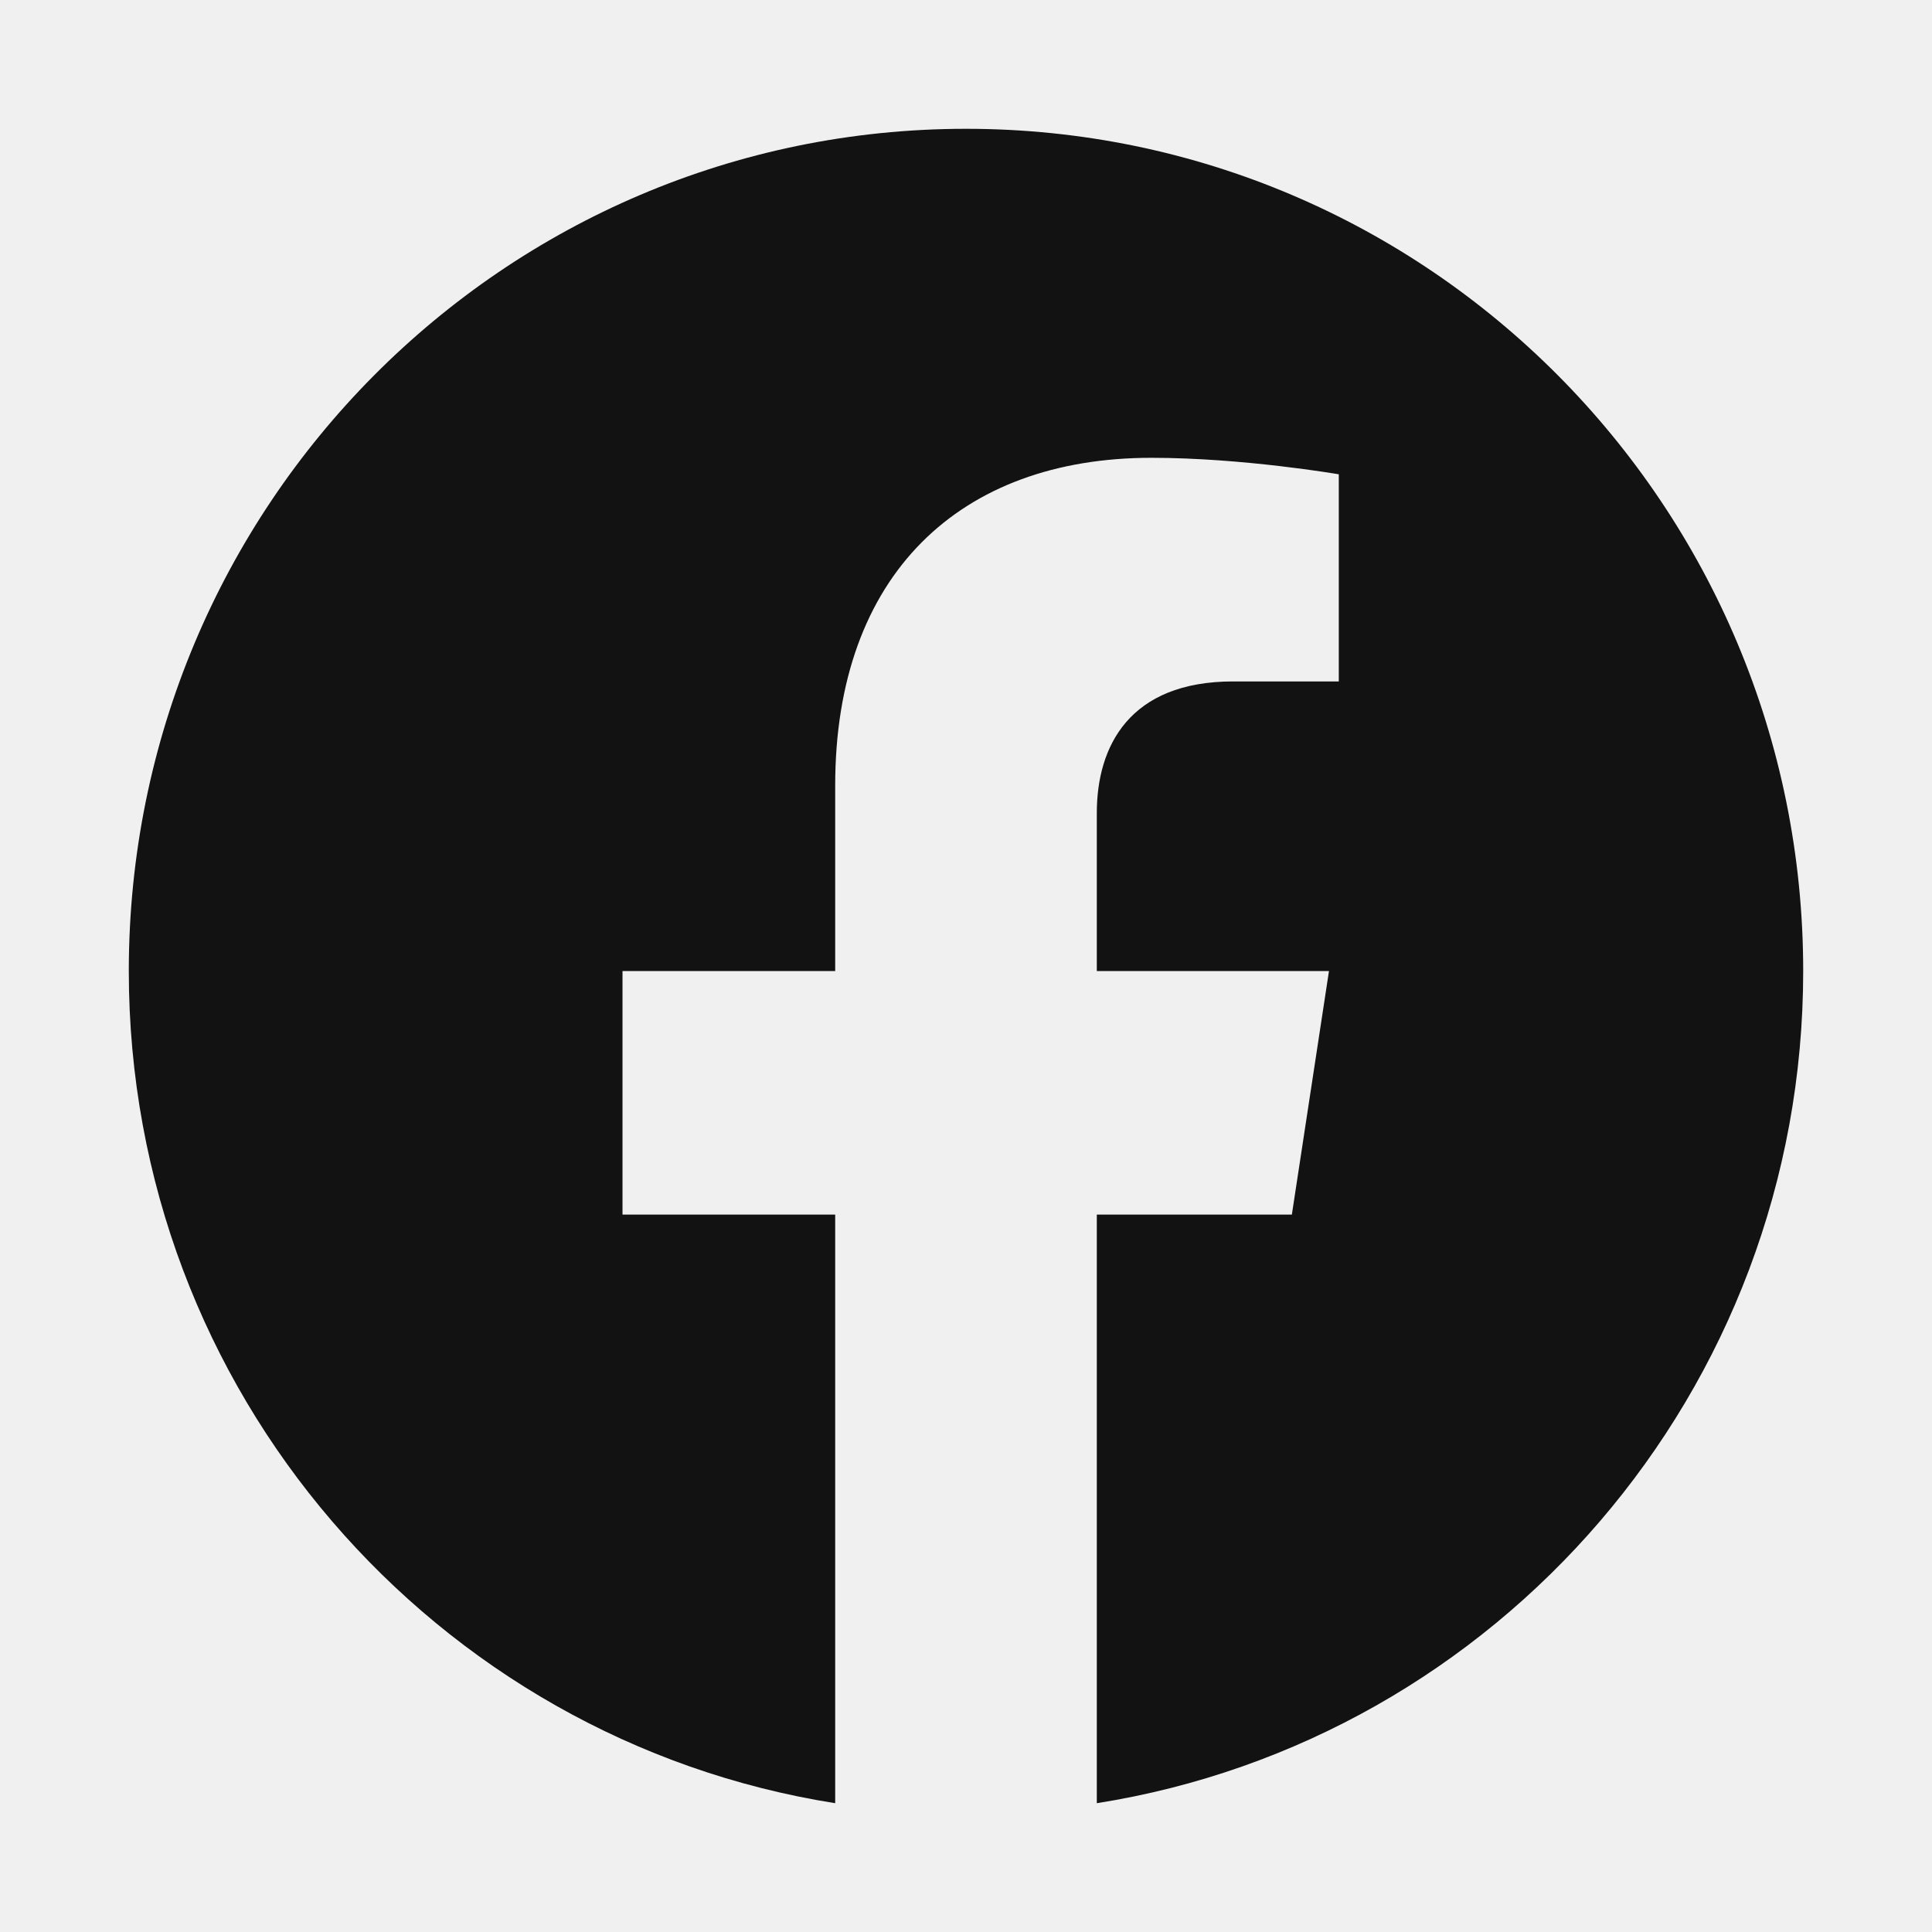
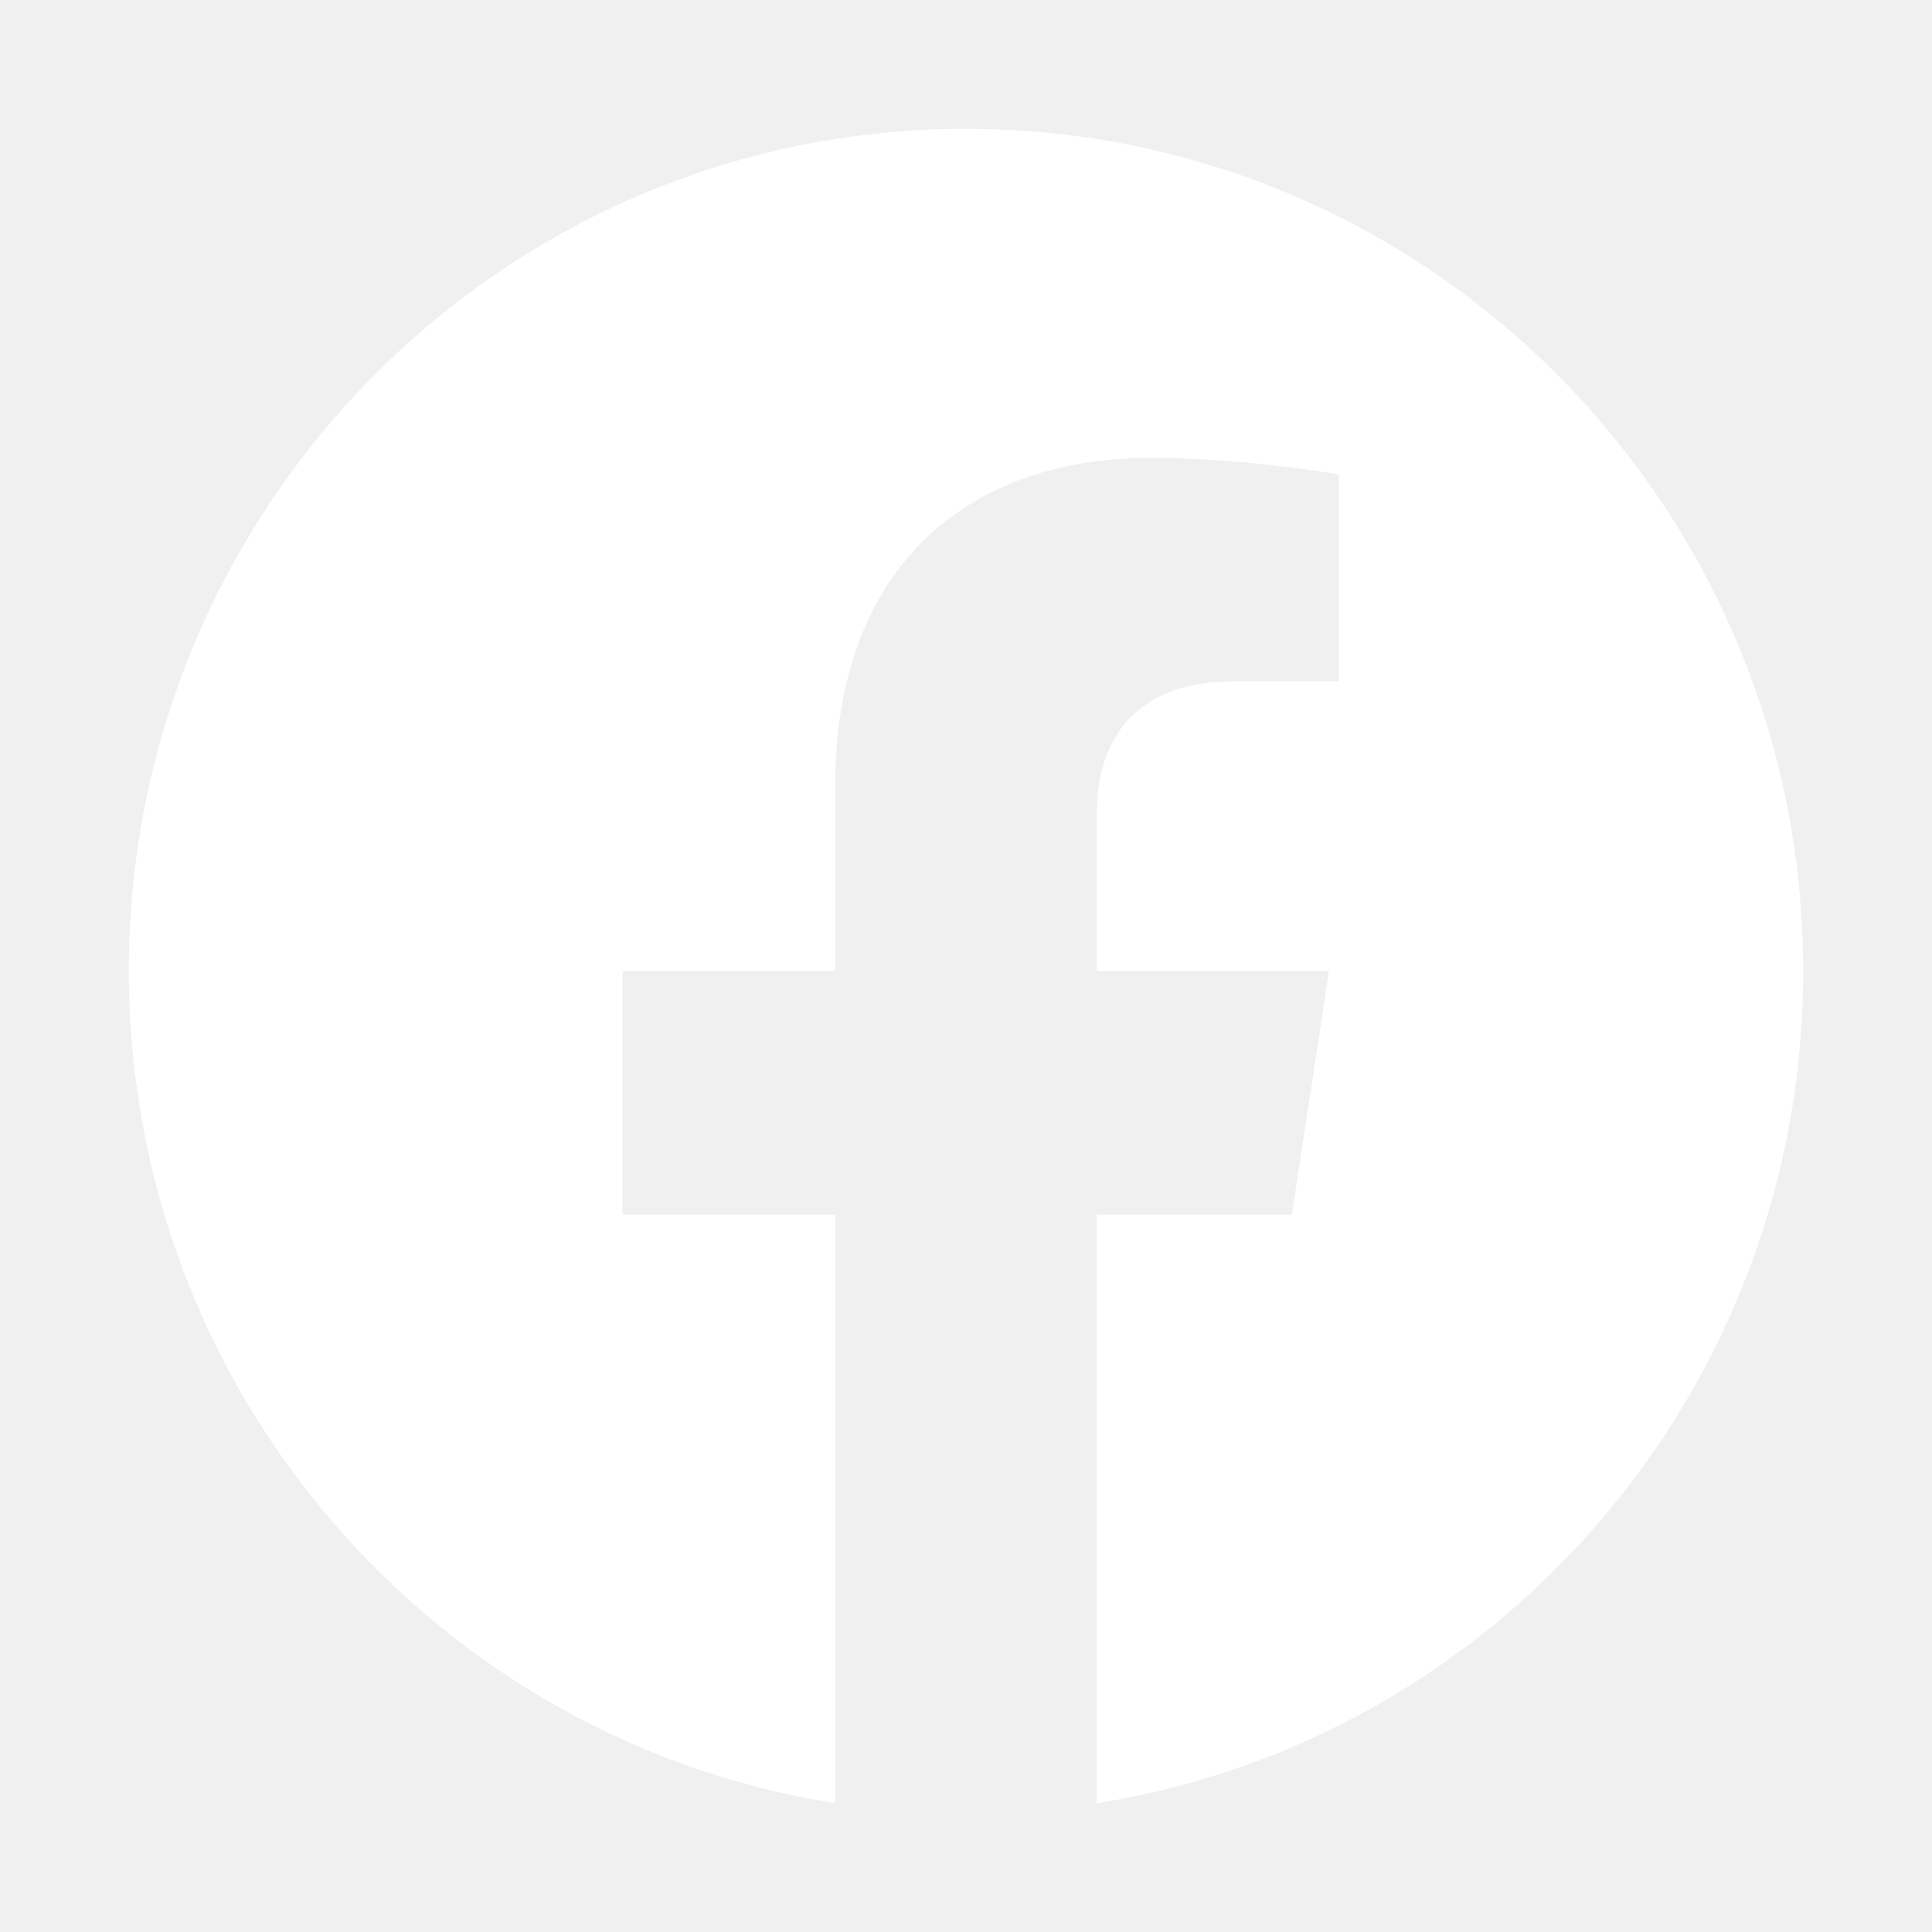
<svg xmlns="http://www.w3.org/2000/svg" width="24" height="24" viewBox="0 0 24 24" fill="none">
-   <path d="M22.4 12.063C22.4 6.283 17.745 1.6 12 1.6C6.255 1.6 1.6 6.283 1.6 12.063C1.6 17.286 5.403 21.614 10.375 22.4V15.088H7.733V12.063H10.375V9.758C10.375 7.136 11.927 5.687 14.303 5.687C15.441 5.687 16.631 5.892 16.631 5.892V8.465H15.32C14.028 8.465 13.625 9.272 13.625 10.099V12.063H16.509L16.048 15.088H13.625V22.4C18.597 21.614 22.4 17.286 22.4 12.063Z" fill="#121212" />
+   <path d="M22.4 12.063C22.4 6.283 17.745 1.6 12 1.6C6.255 1.6 1.6 6.283 1.6 12.063C1.6 17.286 5.403 21.614 10.375 22.4V15.088H7.733V12.063H10.375V9.758C10.375 7.136 11.927 5.687 14.303 5.687C15.441 5.687 16.631 5.892 16.631 5.892V8.465H15.32C14.028 8.465 13.625 9.272 13.625 10.099V12.063H16.509L16.048 15.088H13.625V22.4C18.597 21.614 22.4 17.286 22.4 12.063Z" fill="white" />
</svg>
